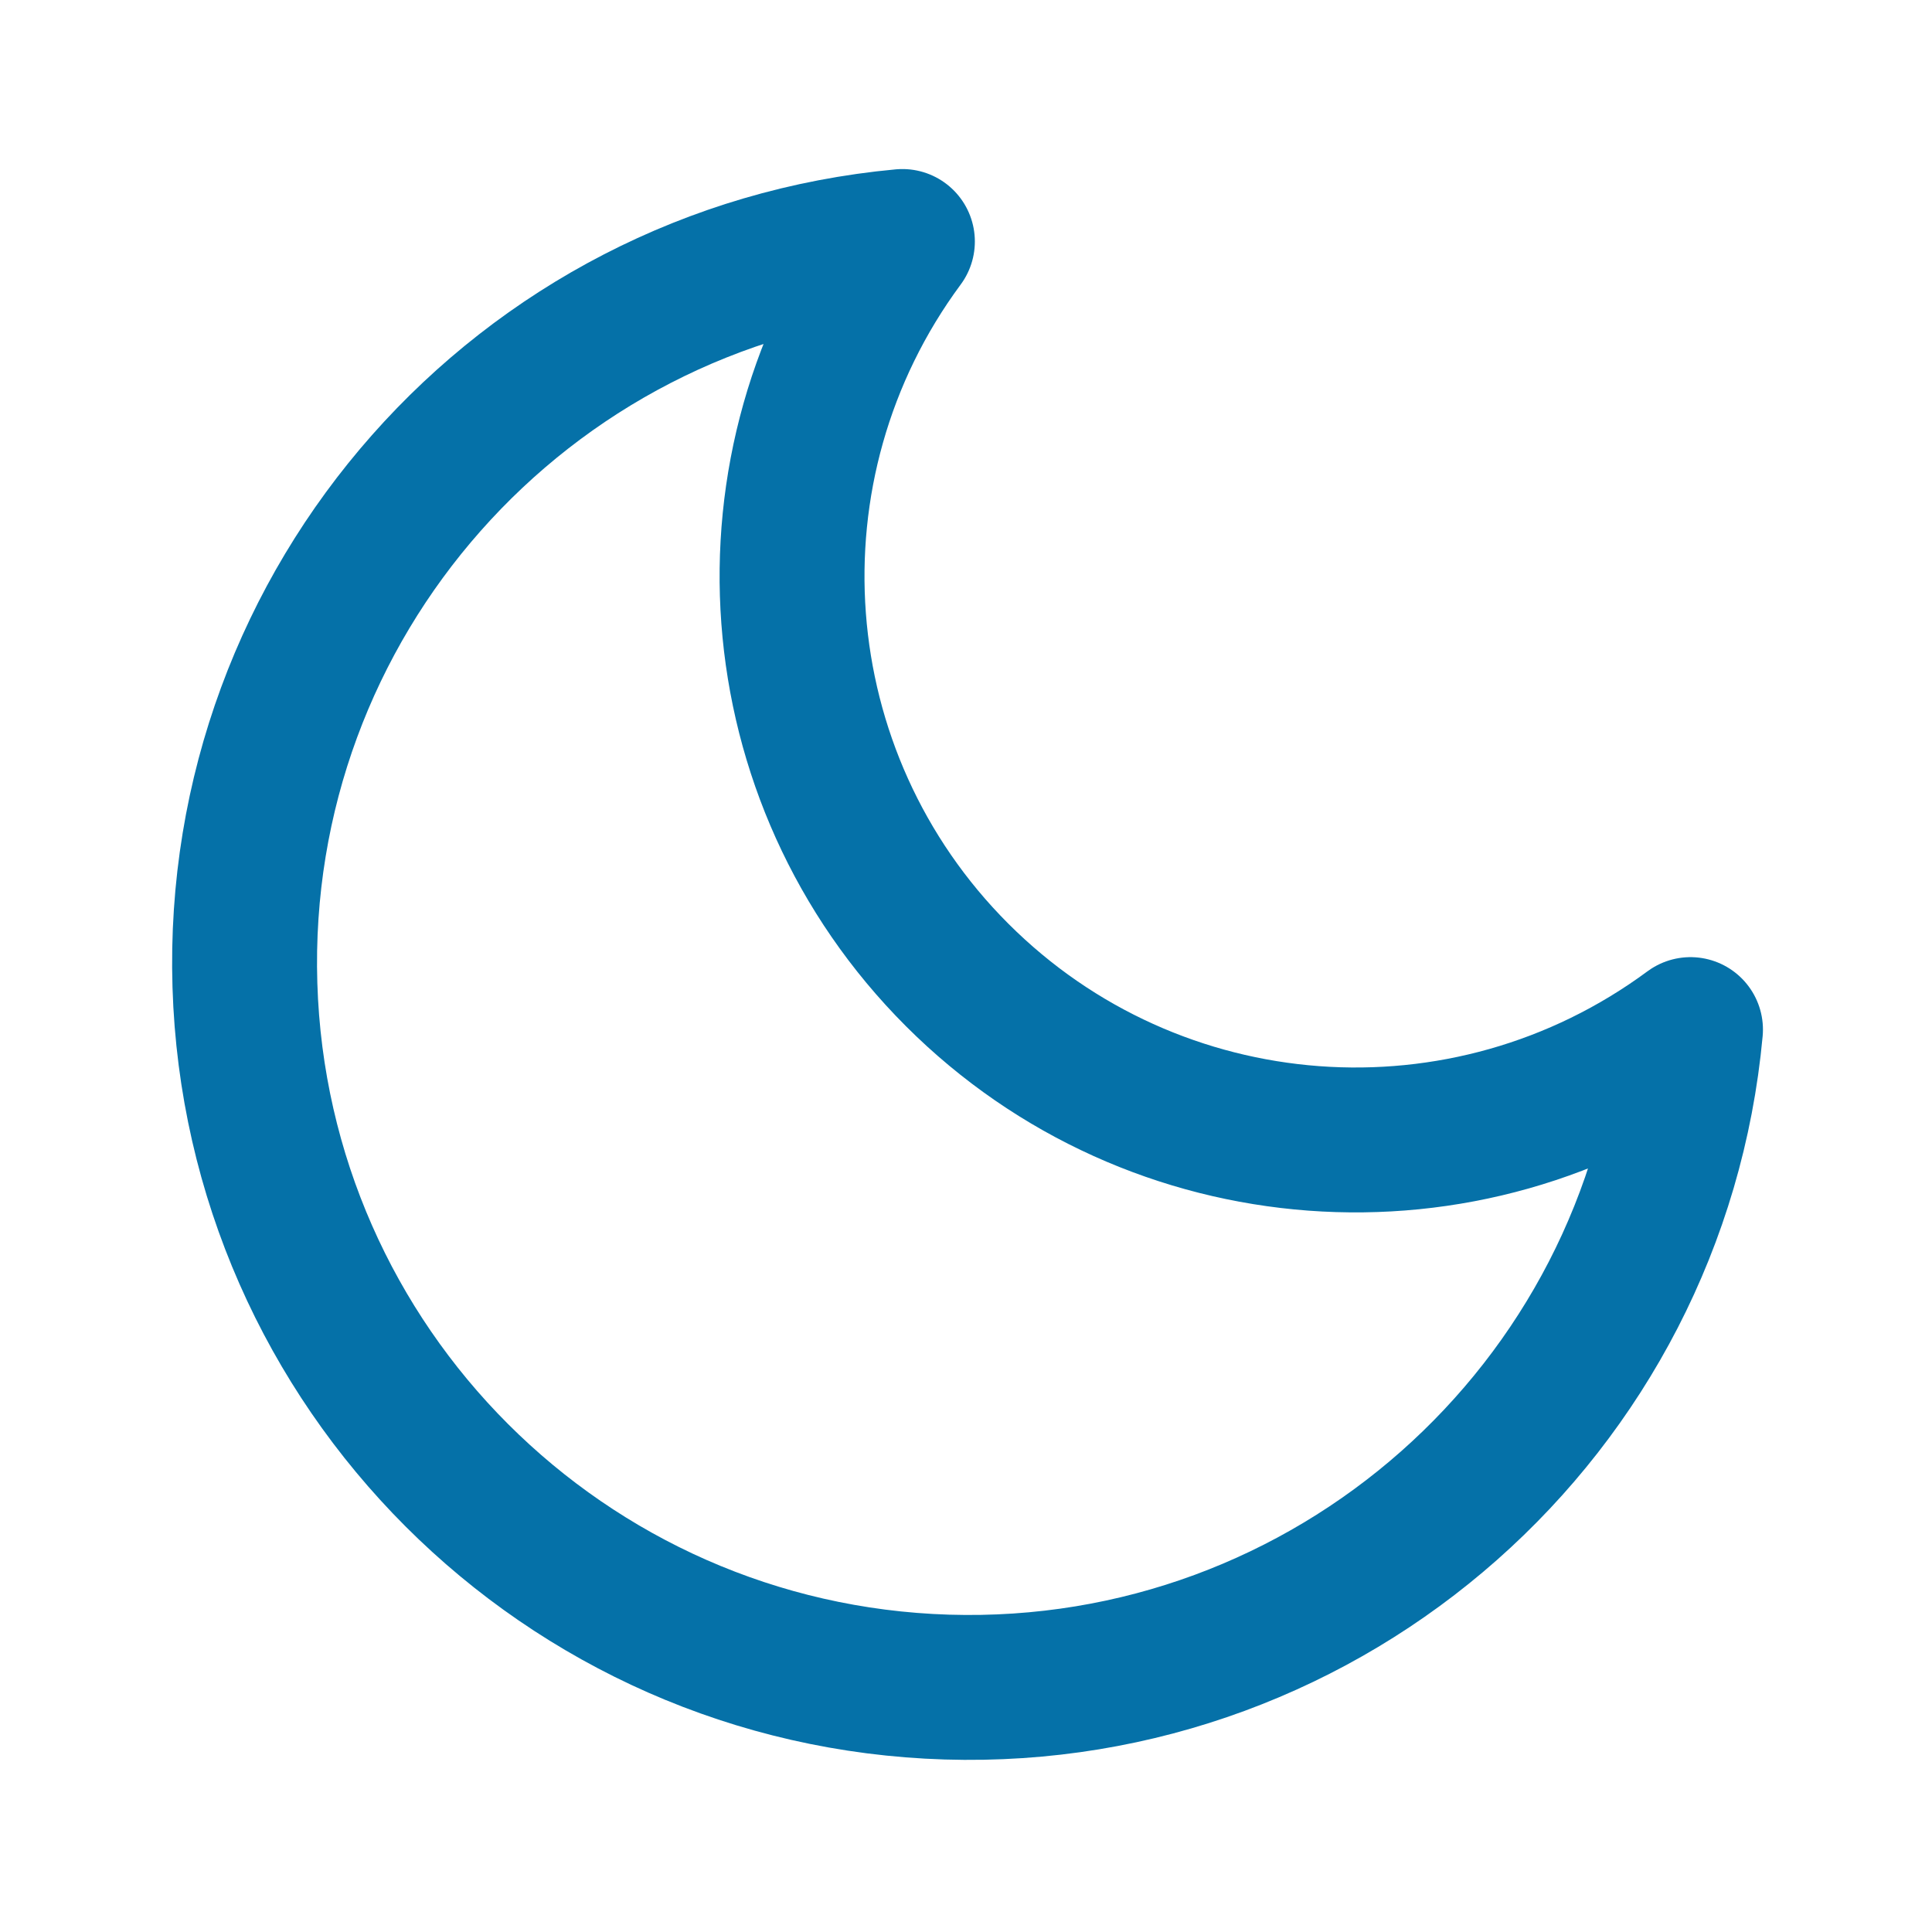
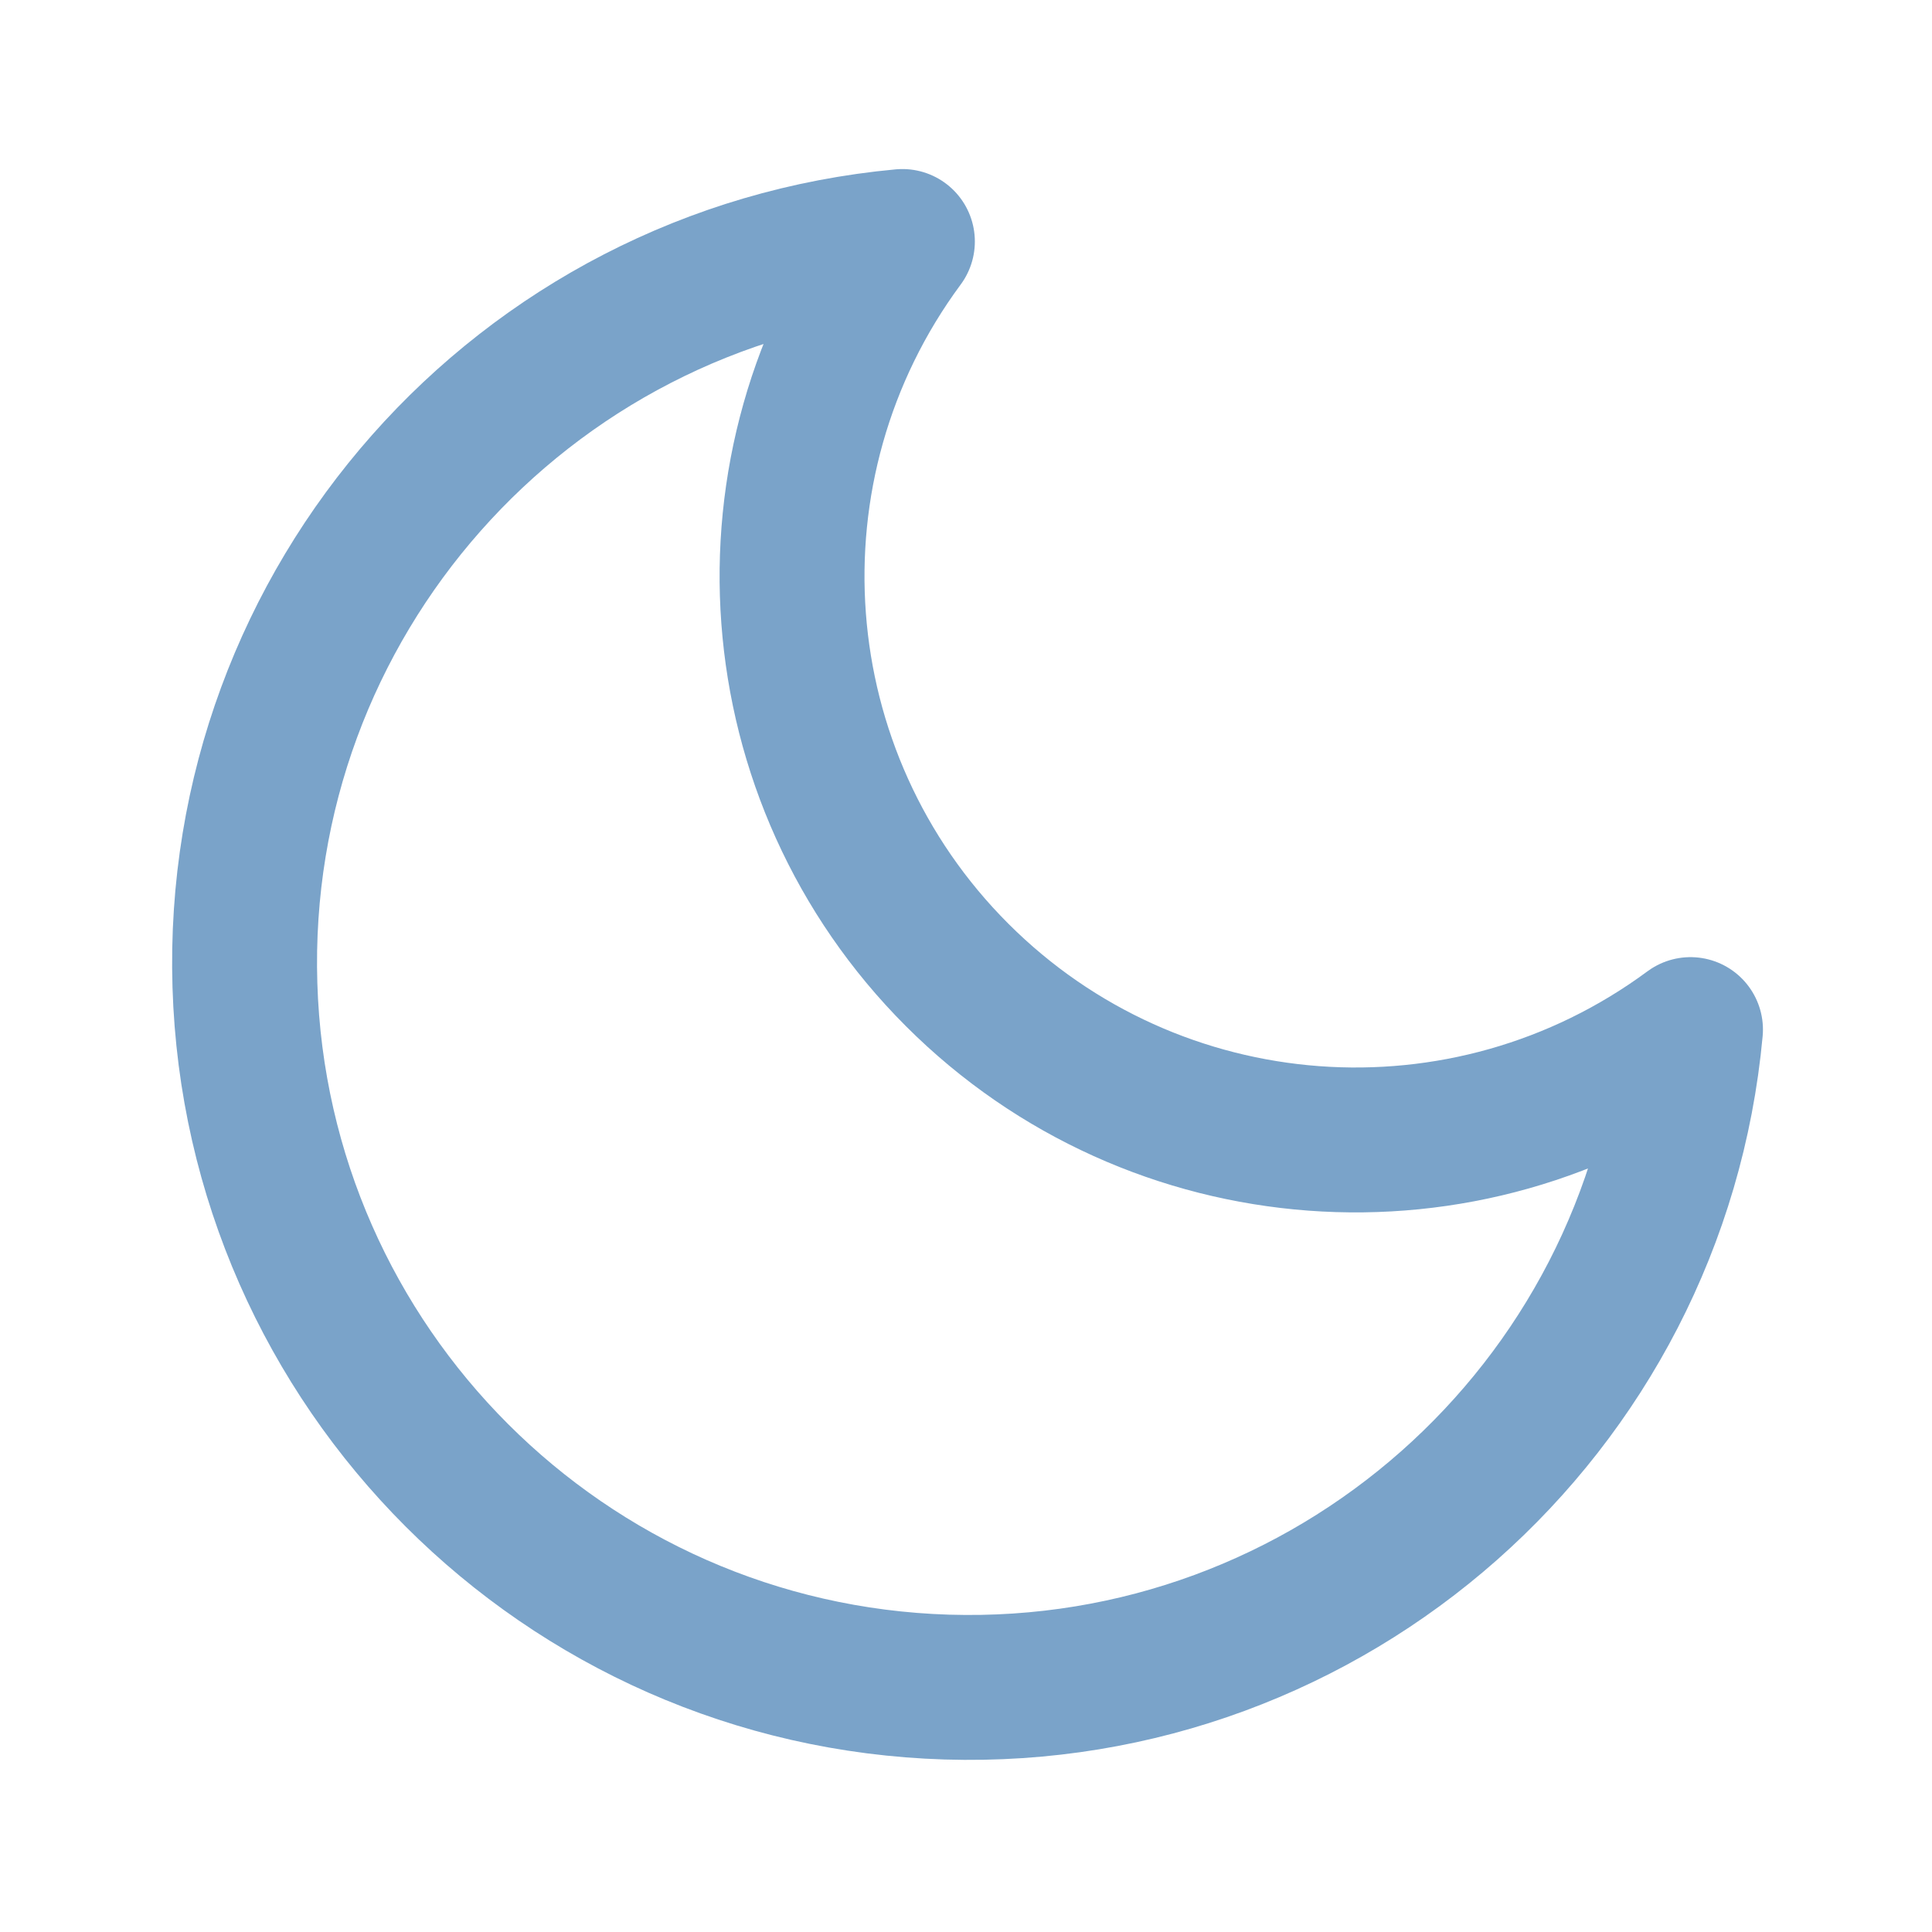
- <svg xmlns="http://www.w3.org/2000/svg" viewBox="0 0 24 24" fill="none" stroke="#0571A8" stroke-width="1.8" stroke-linecap="round" stroke-linejoin="round">
+ <svg xmlns="http://www.w3.org/2000/svg" viewBox="0 0 24 24" fill="none" stroke="#7AA3C9" stroke-width="1.8" stroke-linecap="round" stroke-linejoin="round">
  <path d="M21 12.79A9 9 0 1 1 11.21 3 7 7 0 0 0 21 12.79z" />
</svg>
